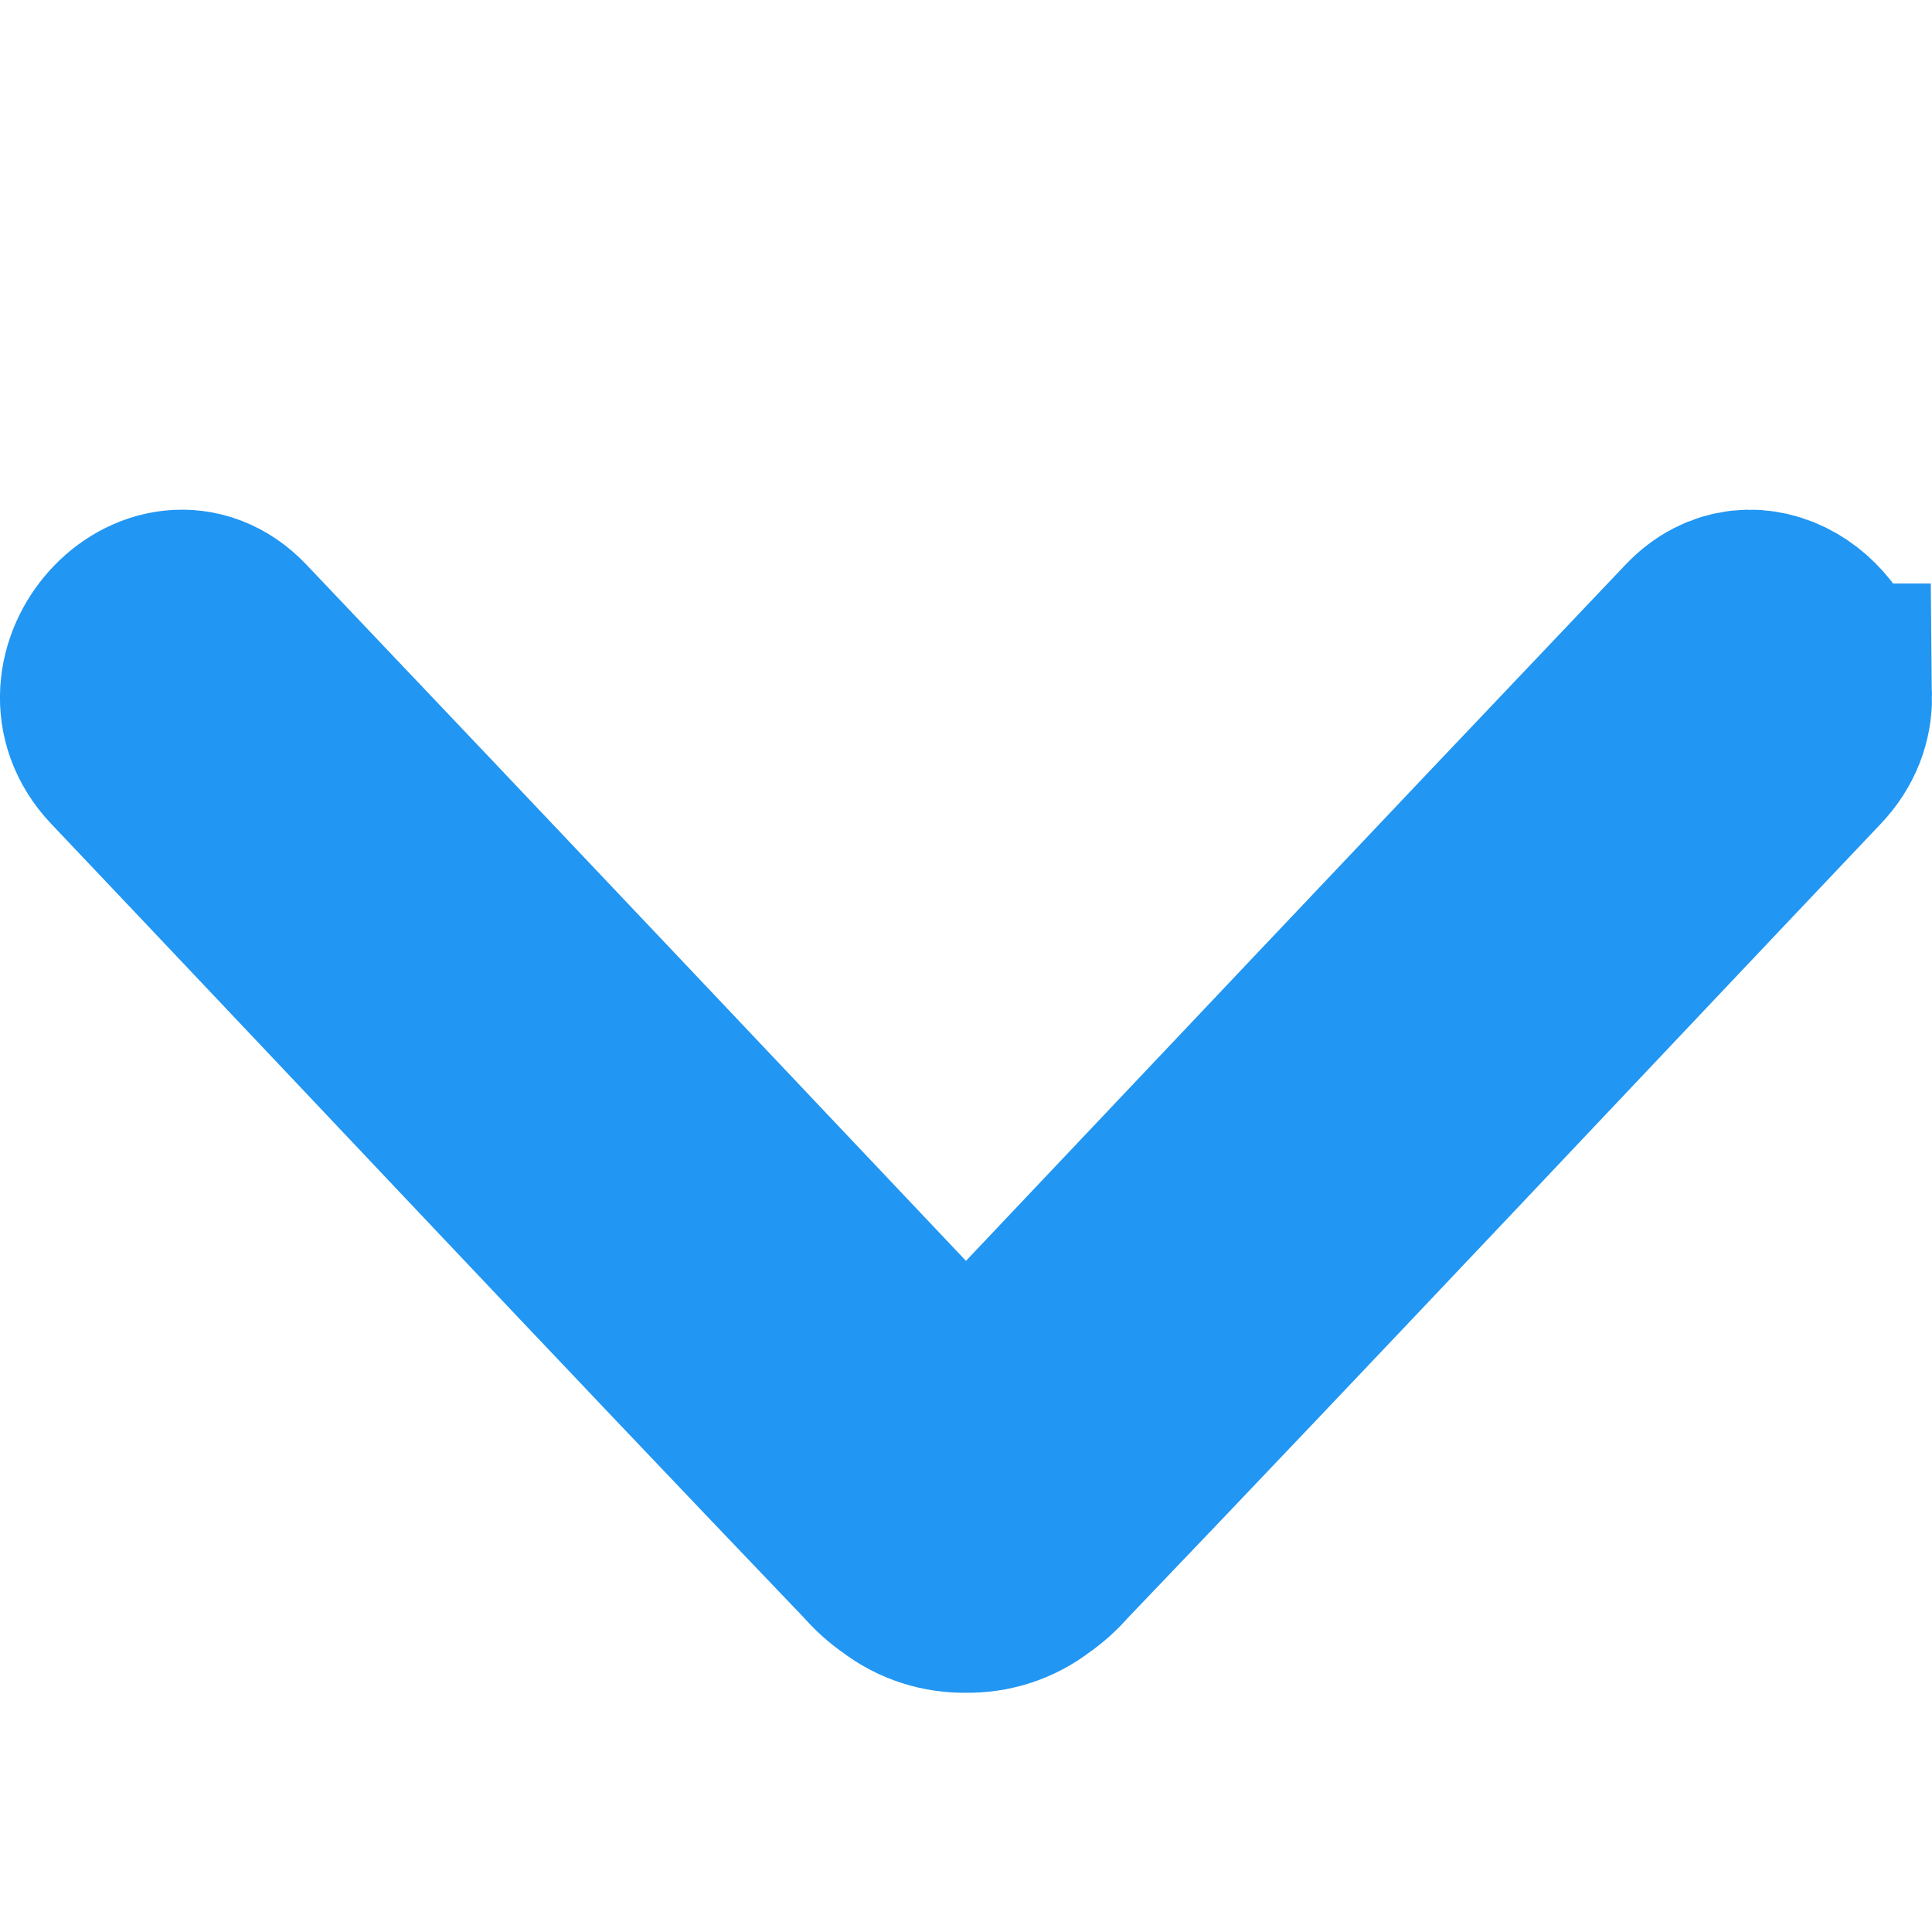
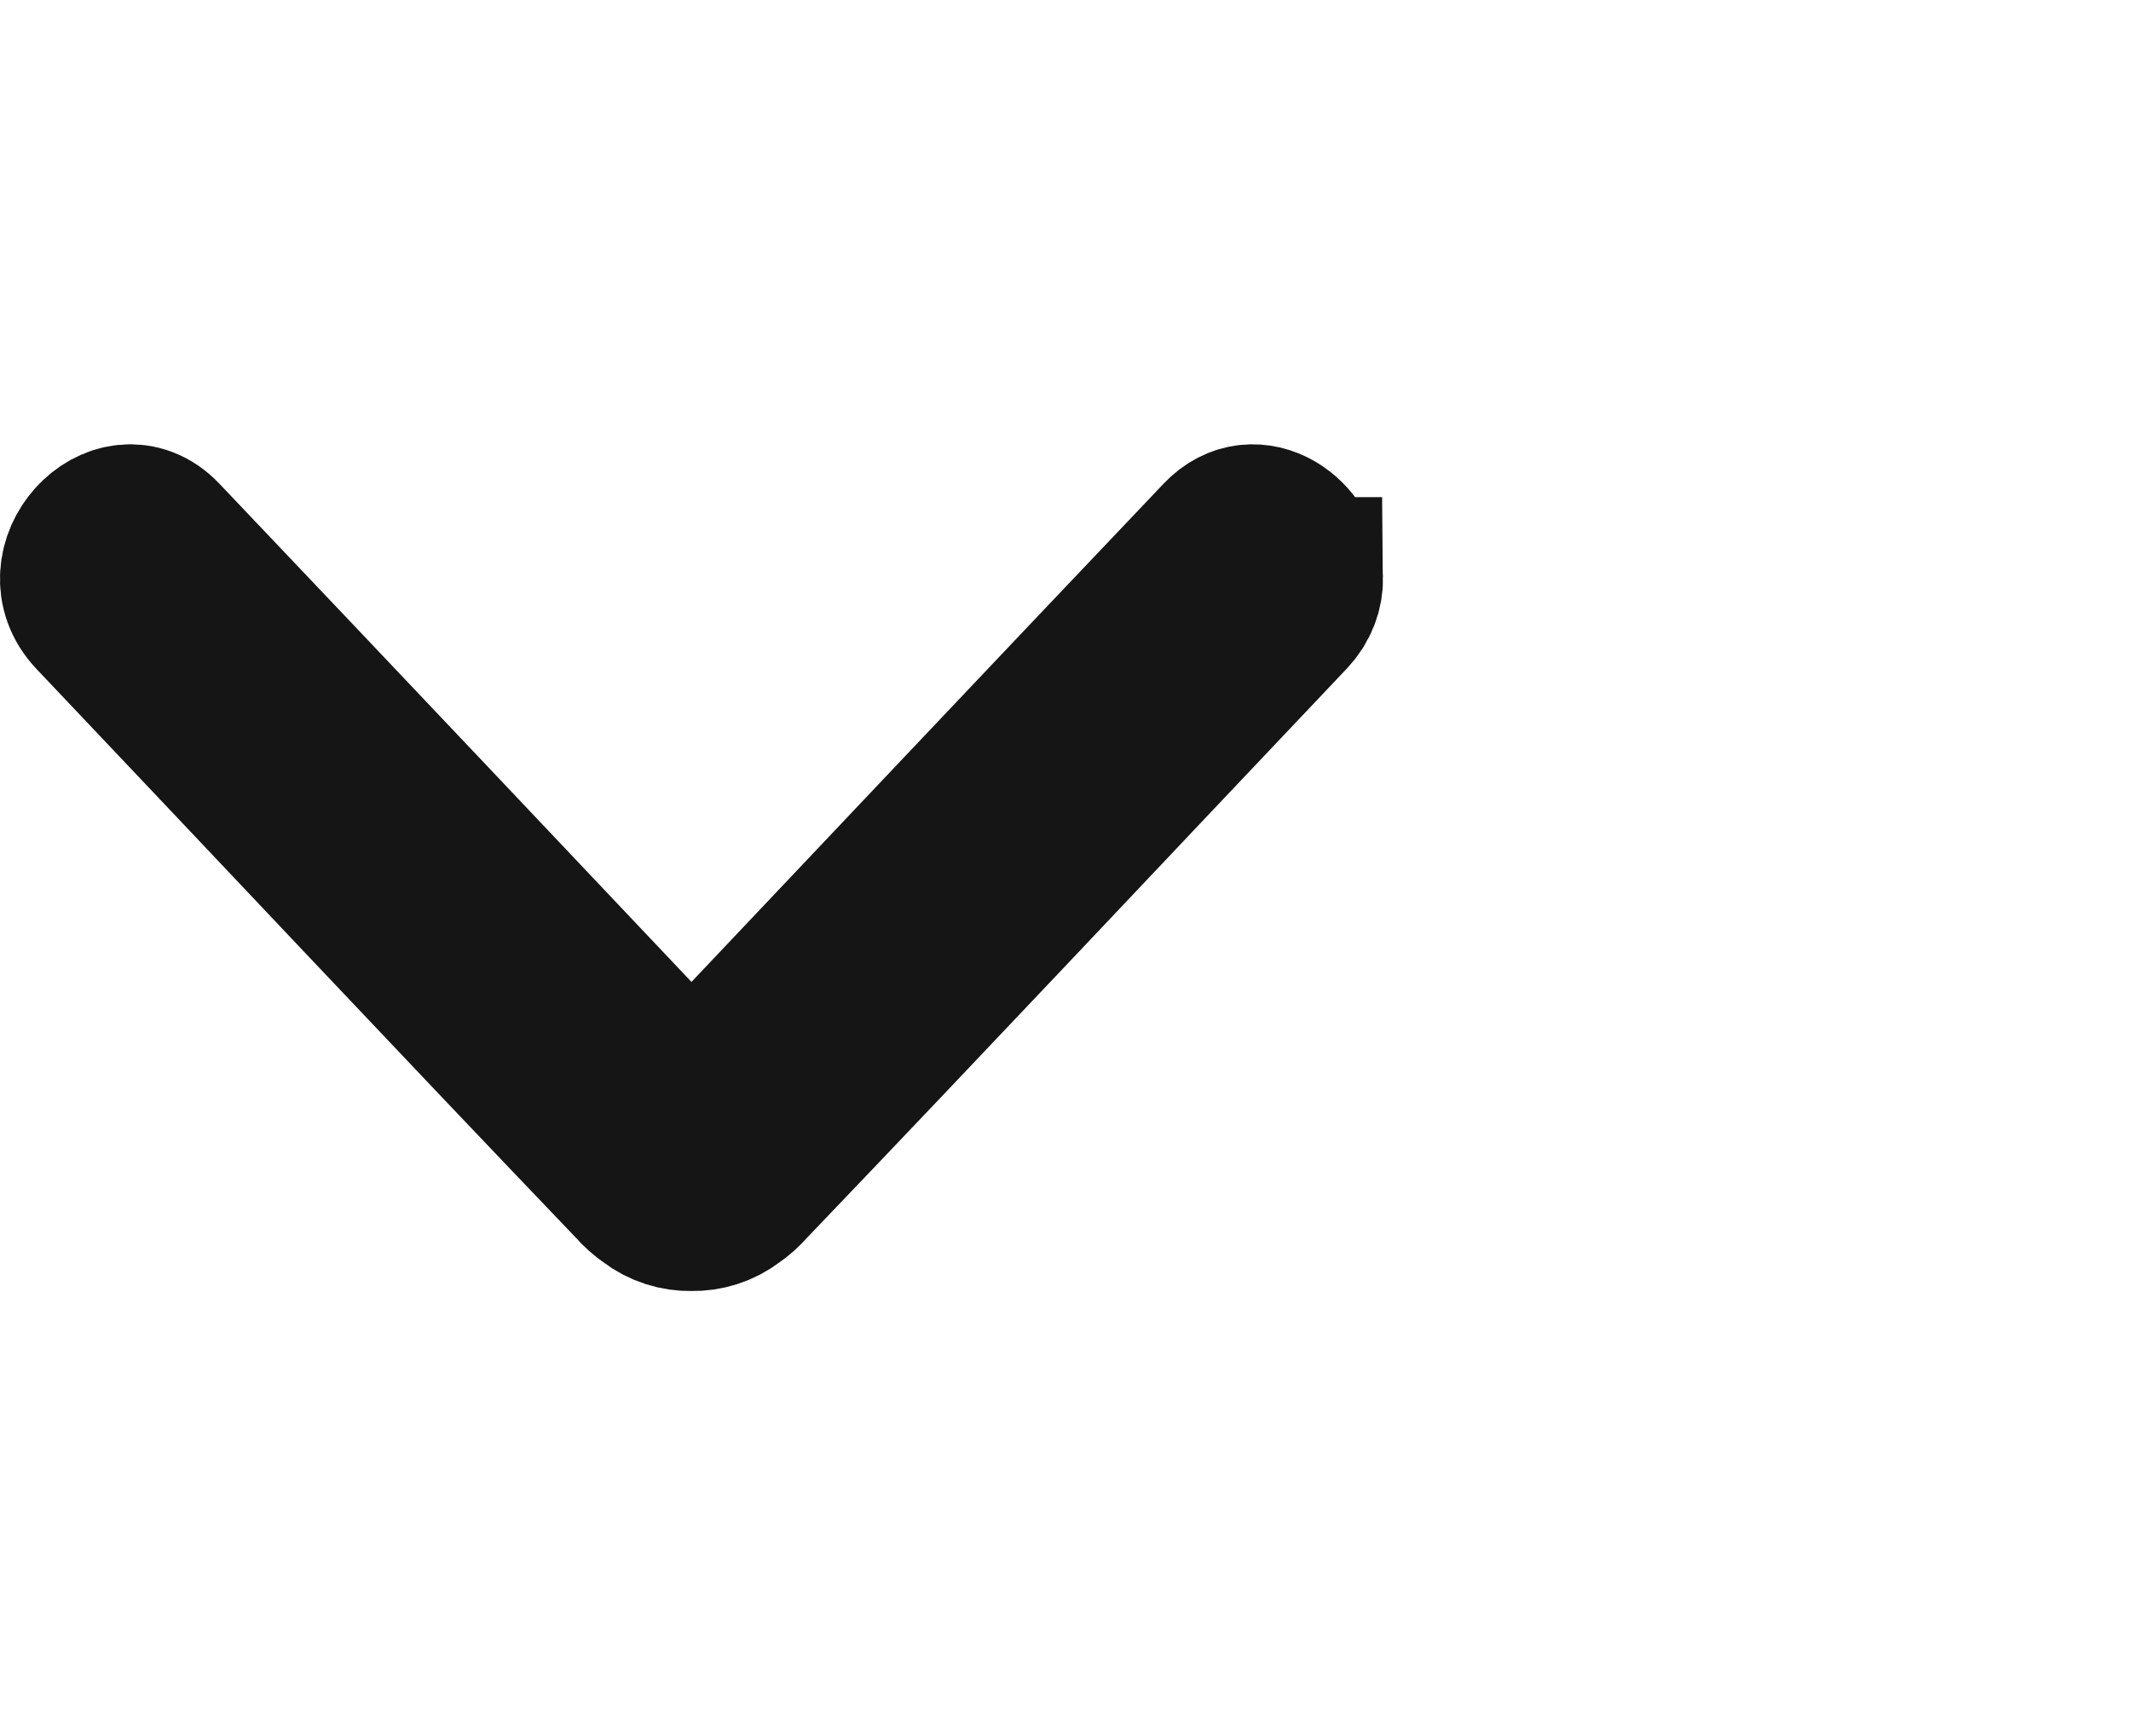
- <svg xmlns="http://www.w3.org/2000/svg" width="1427.766" height="1427.766" viewBox="0 -100 1427.766 1427.766">
-   <g style="stroke:#2196f3;stroke-width:167.567">
-     <path d="m 1343.981,415.011 c -0.43,-39.927 -48.389,-75.415 -81.912,-40.047 C 1078.992,567.509 896.536,760.713 713.867,953.689 531.197,760.713 348.742,567.509 165.664,374.964 121.879,328.769 53.468,403.452 98.496,451.021 284.319,646.957 469.321,843.974 656.024,1039.008 c 4.803,5.612 10.247,10.463 16.123,14.486 12.484,9.643 27.08,13.964 41.72,13.691 14.64,0.273 29.235,-4.048 41.72,-13.691 5.876,-4.022 11.32,-8.874 16.123,-14.486 186.703,-195.034 371.705,-392.051 557.528,-587.987 10.553,-11.149 14.876,-23.788 14.744,-36.01 z" />
-   </g>
+ <svg xmlns="http://www.w3.org/2000/svg" xmlns:ns1="http://www.openswatchbook.org/uri/2009/osb" width="2200" height="1792" viewBox="0 0 2200 1792" version="1.1" id="svg985">
+   <defs id="defs989">
+     <linearGradient id="linearGradient1556" ns1:paint="solid">
+       <stop style="stop-color:#000000;stop-opacity:1;" offset="0" id="stop1554" />
+     </linearGradient>
+   </defs>
+   <path style="fill:none;stroke:#151515;stroke-width:167.567;stroke-miterlimit:4;stroke-dasharray:none;stroke-opacity:1" d="m 1343.981,597.128 c -0.43,-39.927 -48.389,-75.415 -81.912,-40.047 C 1078.992,749.626 896.536,942.829 713.867,1135.806 531.197,942.829 348.742,749.626 165.664,557.081 121.879,510.886 53.468,585.569 98.496,633.138 284.319,829.074 469.321,1026.091 656.024,1221.125 c 4.803,5.612 10.247,10.463 16.123,14.486 12.484,9.643 27.08,13.964 41.72,13.691 14.64,0.273 29.235,-4.048 41.72,-13.691 5.876,-4.022 11.32,-8.874 16.123,-14.486 186.703,-195.034 371.705,-392.051 557.528,-587.987 10.553,-11.149 14.876,-23.788 14.744,-36.01 z" id="path983" />
</svg>
